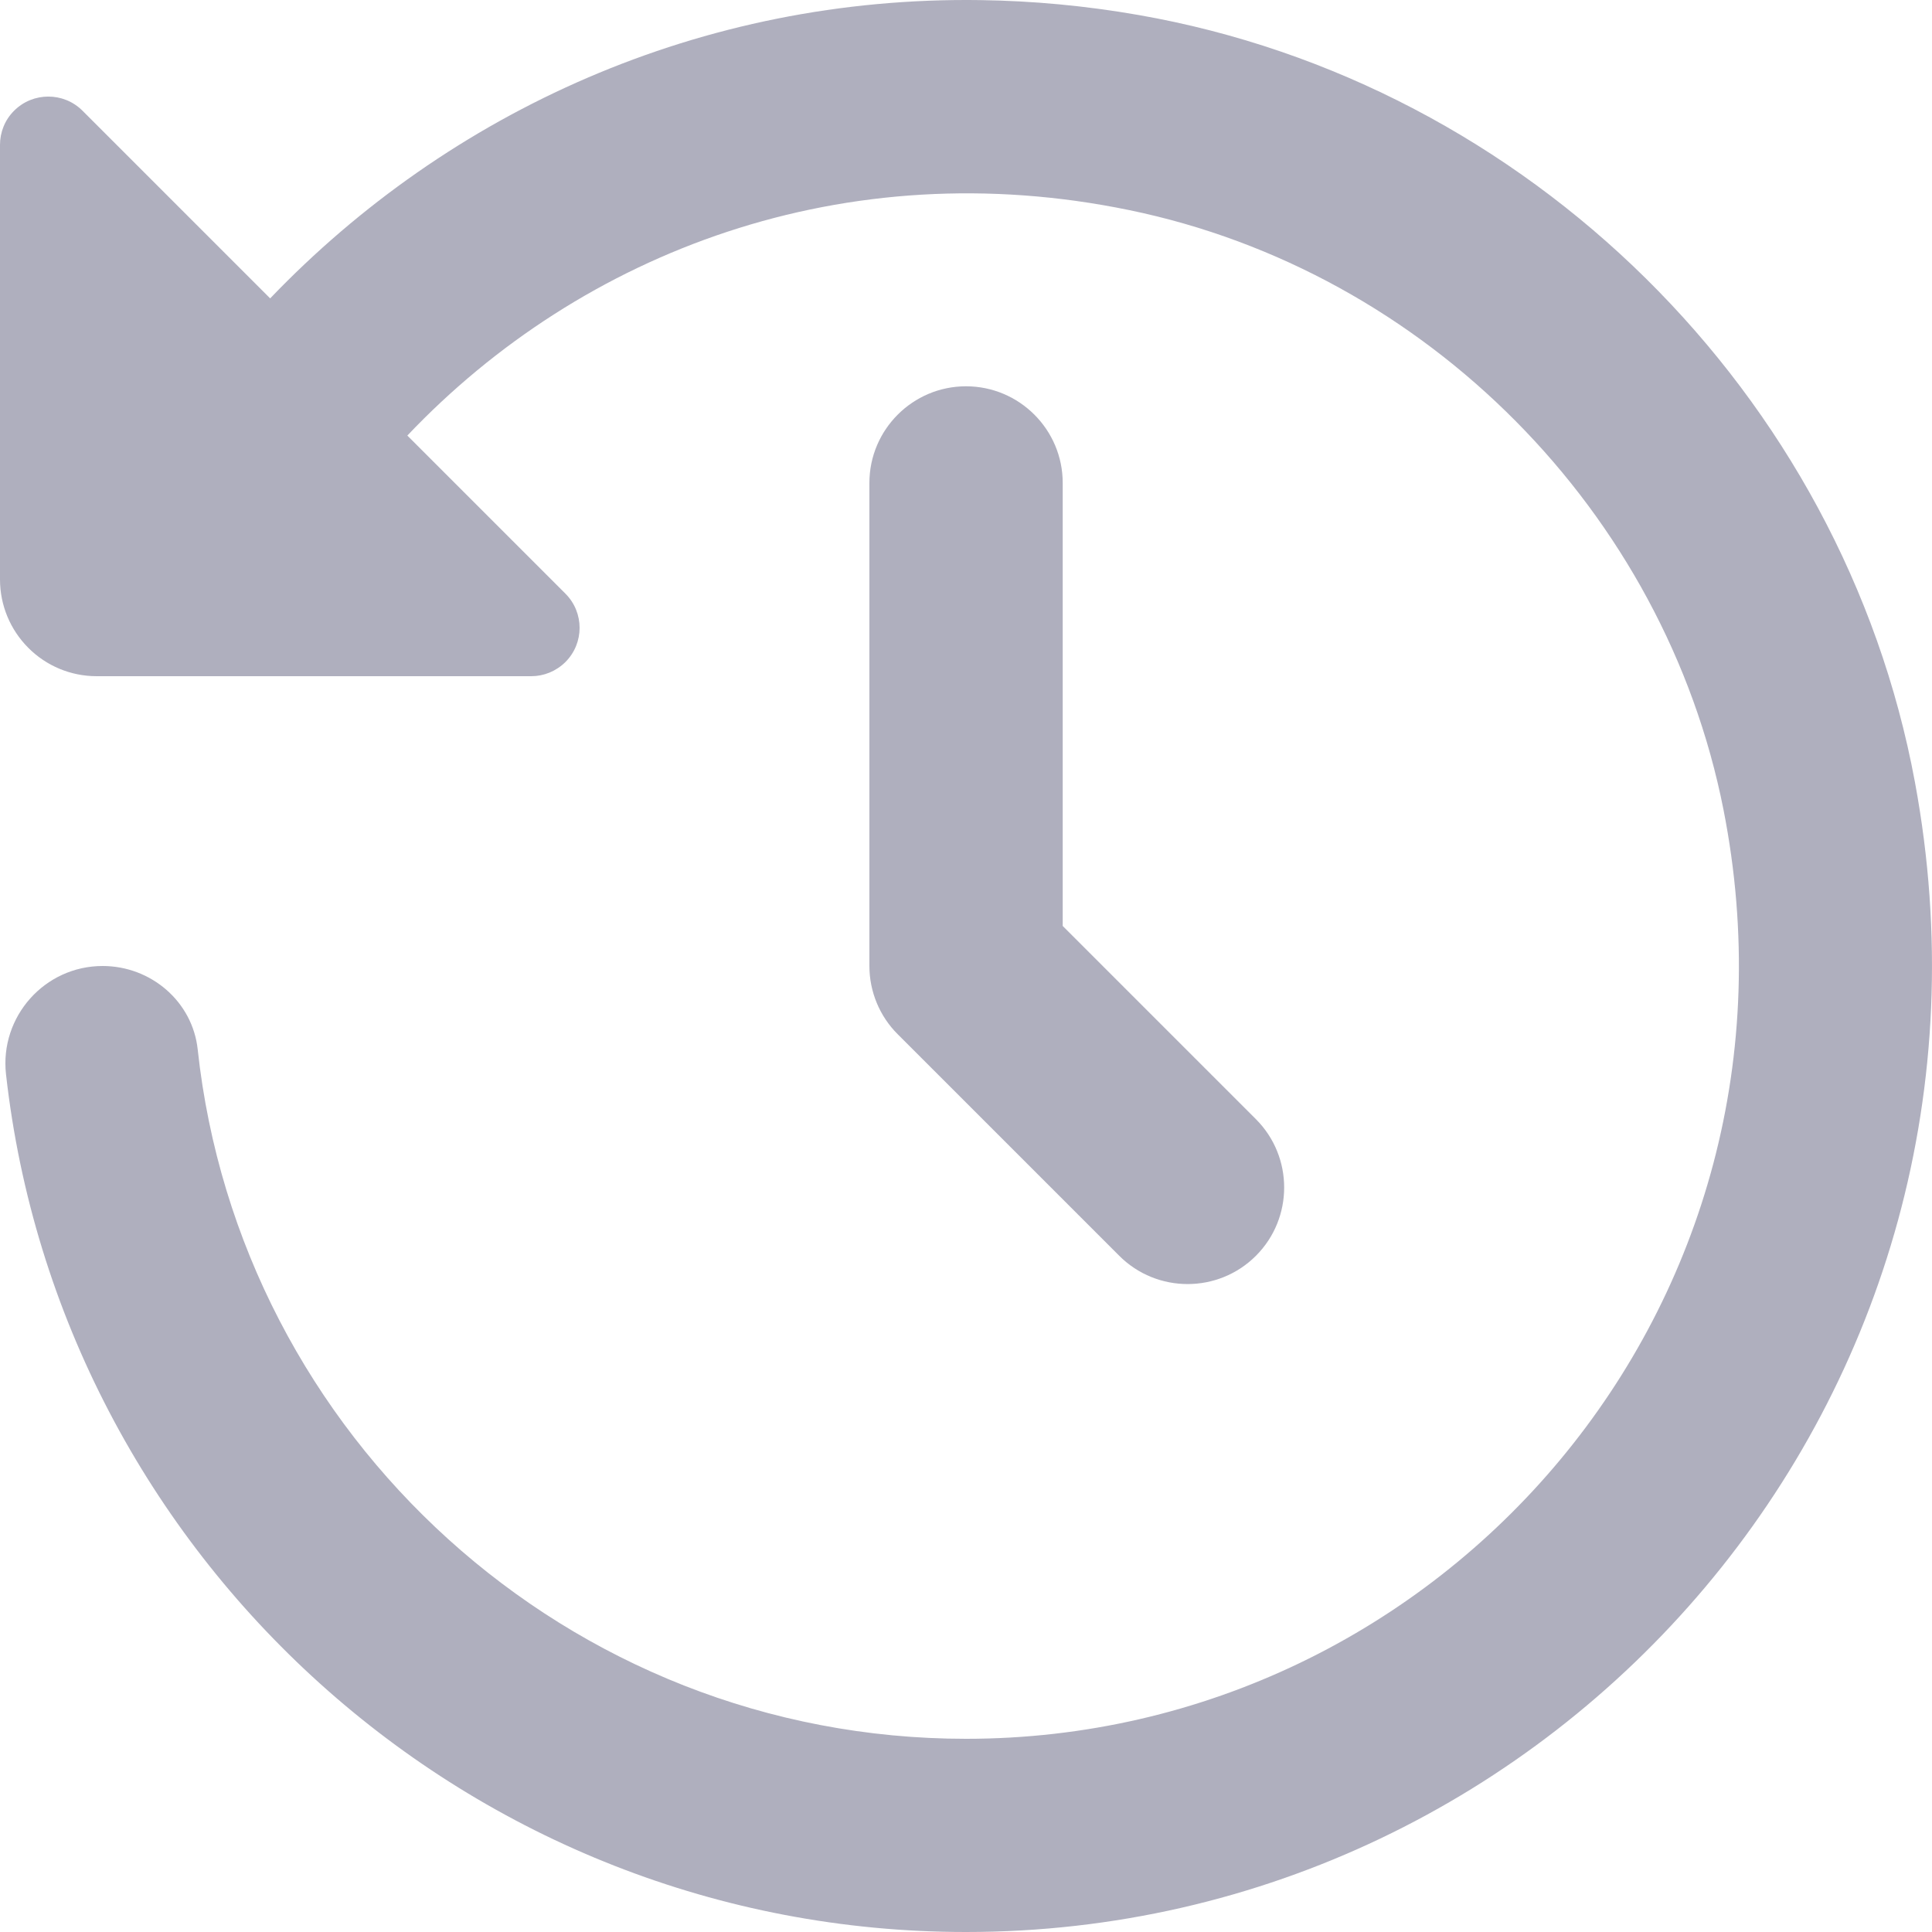
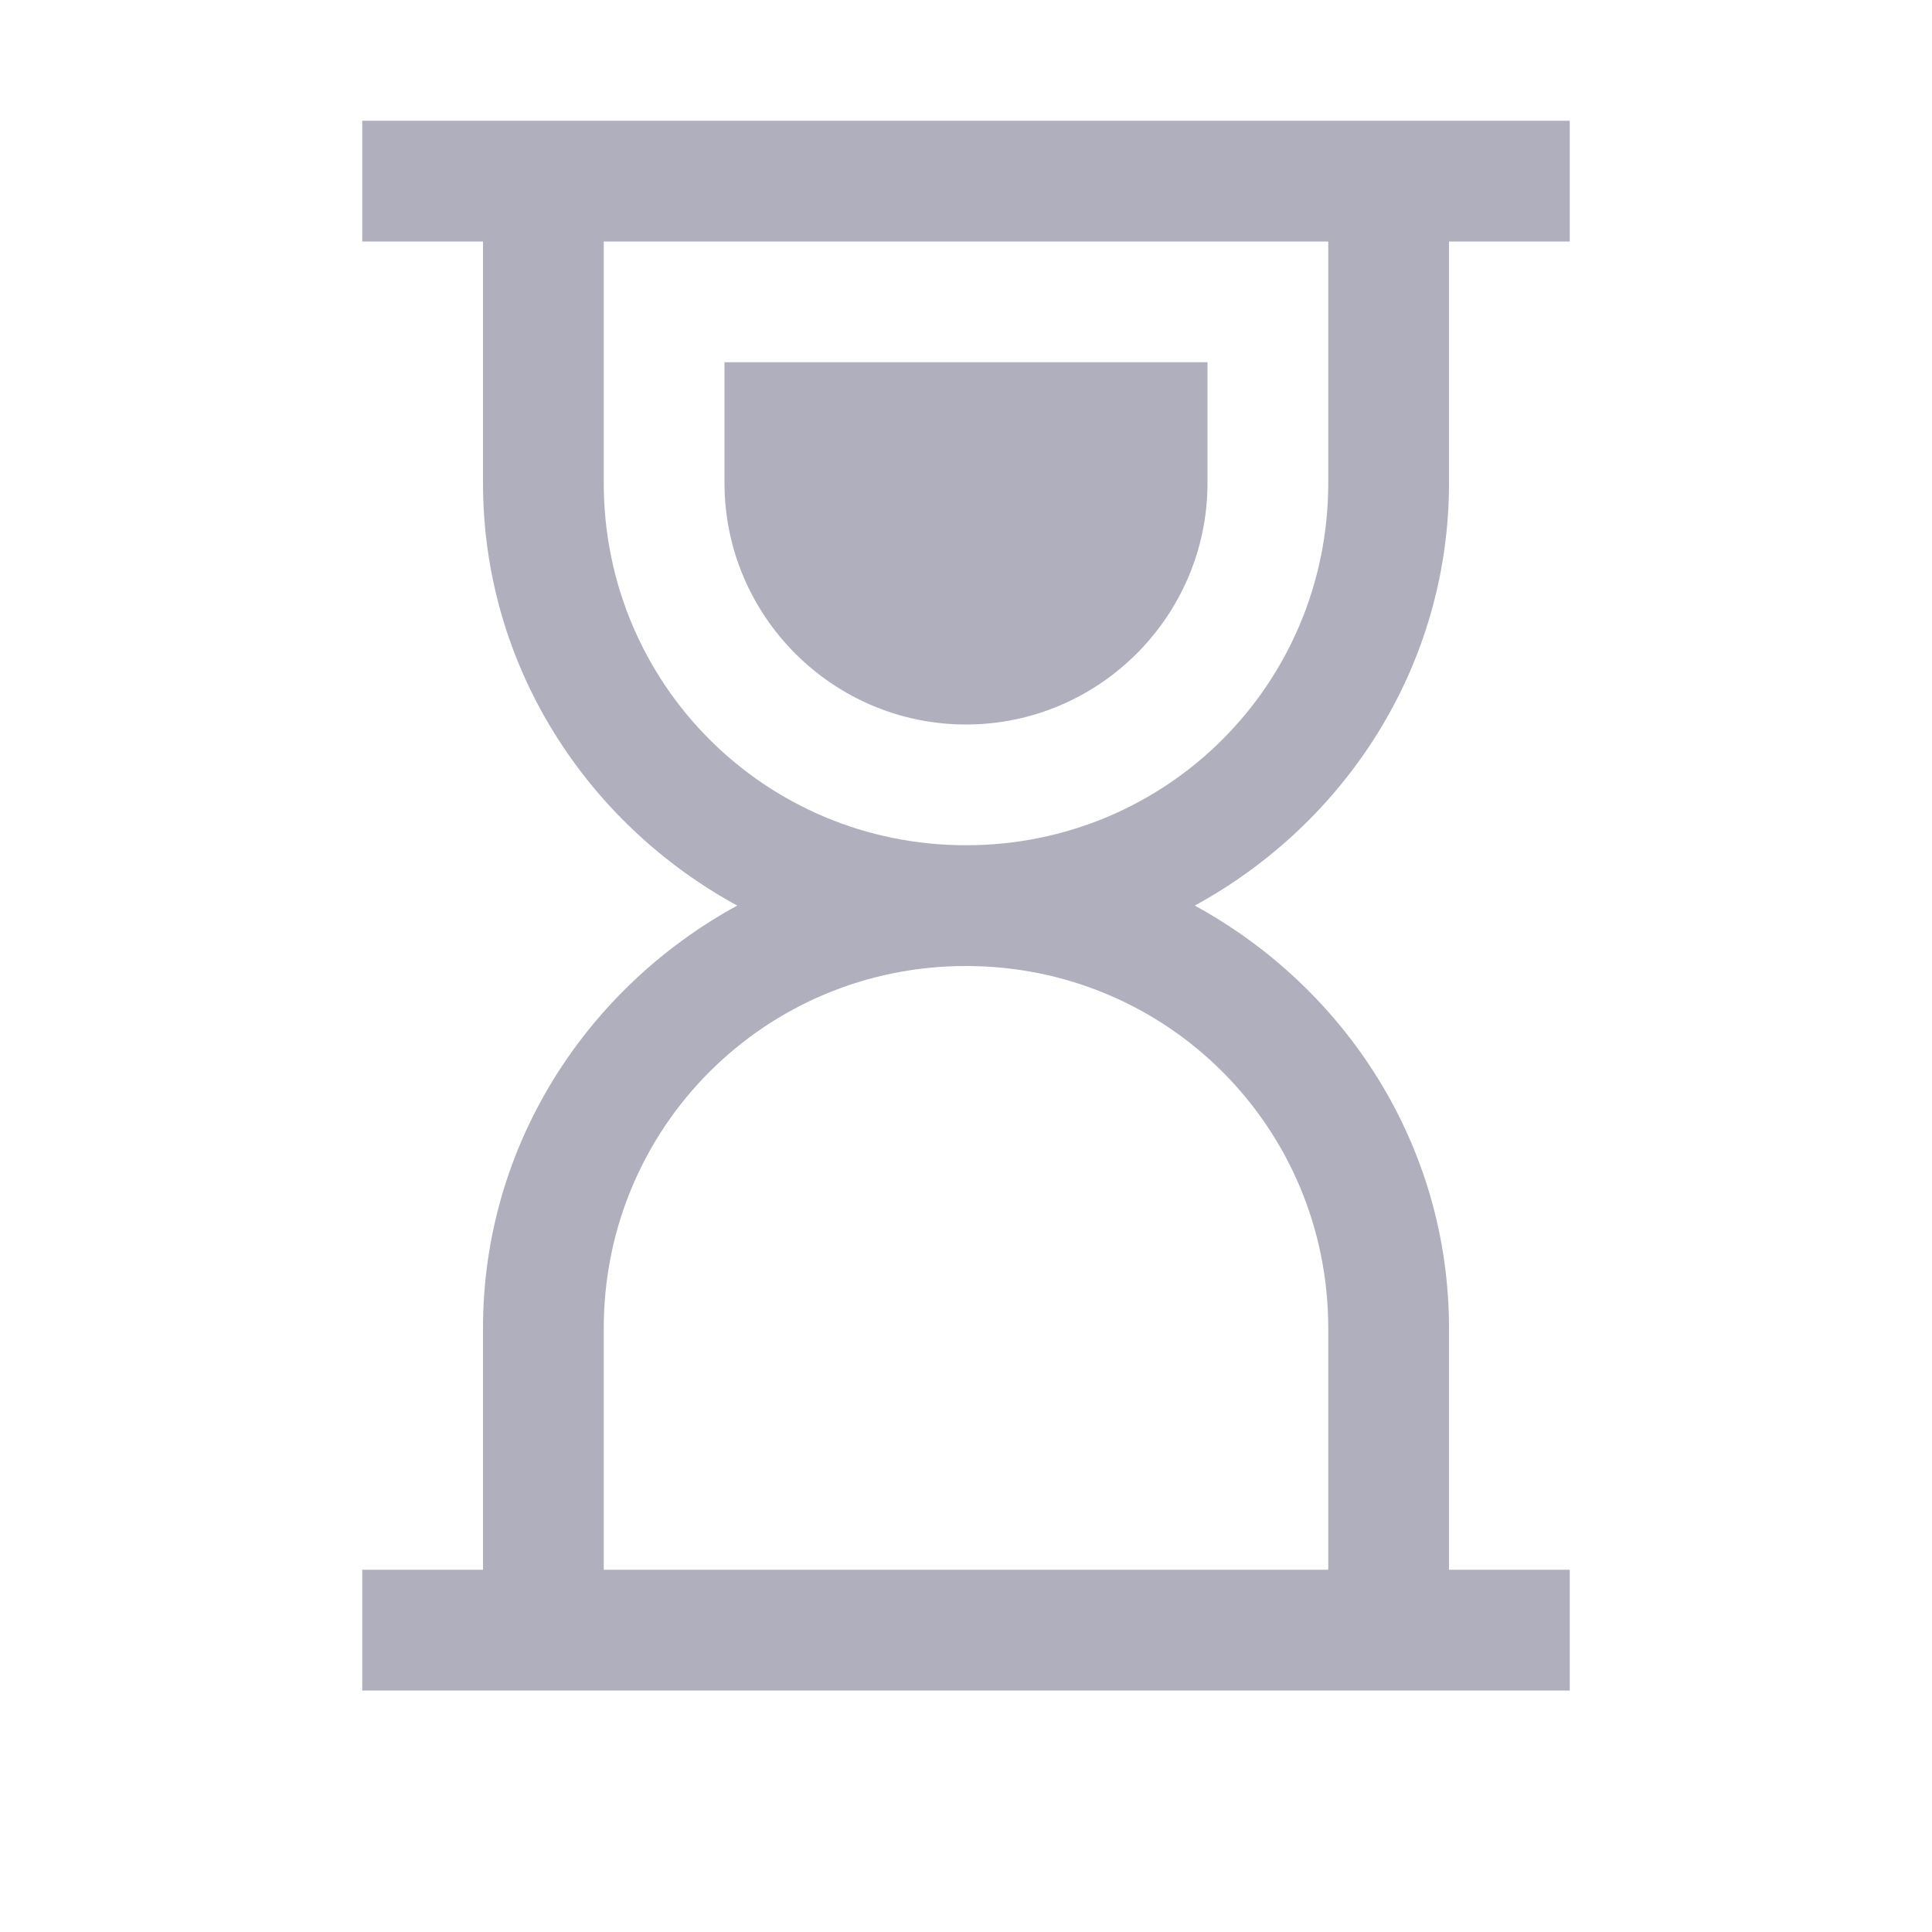
- <svg xmlns="http://www.w3.org/2000/svg" width="18" height="18" viewBox="0 0 18 18" fill="none">
-   <path d="M9.138 0.001C6.534 -0.038 4.184 1.04 2.517 2.78L0.768 1.031C0.593 0.856 0.307 0.856 0.132 1.031C0.044 1.118 0 1.234 0 1.349V5.399C0 5.638 0.095 5.867 0.264 6.036C0.432 6.205 0.661 6.3 0.9 6.3H4.95C5.065 6.3 5.18 6.255 5.268 6.168C5.444 5.992 5.444 5.707 5.268 5.531L3.795 4.058C5.426 2.34 7.877 1.411 10.523 1.958C13.29 2.529 15.509 4.769 16.057 7.542C16.966 12.149 13.448 16.2 9 16.2C5.293 16.2 2.232 13.383 1.842 9.778C1.794 9.331 1.406 9 0.956 9C0.416 9 -0.004 9.472 0.056 10.009C0.559 14.498 4.38 18 9 18C14.523 18 18.9 12.999 17.841 7.287C17.17 3.667 14.236 0.774 10.609 0.14C10.112 0.053 9.62 0.008 9.138 0.001ZM9 3.599C8.504 3.599 8.1 4.003 8.1 4.499V9C8.1 9.238 8.195 9.468 8.364 9.636L10.428 11.7C10.779 12.051 11.35 12.051 11.701 11.7C12.052 11.349 12.052 10.778 11.701 10.427L9.901 8.627V4.499C9.901 4.003 9.497 3.599 9 3.599Z" fill="#AFAFBE" />
+ <svg xmlns="http://www.w3.org/2000/svg" width="22" height="22" viewBox="0 0 22 22" fill="none">
+   <path d="M4.125 1.375V2.75H5.5V5.5C5.5 7.584 6.682 9.378 8.395 10.312C6.682 11.247 5.5 13.041 5.5 15.125V17.875H4.125V19.25H17.875V17.875H16.5V15.125C16.5 13.041 15.318 11.247 13.605 10.312C15.318 9.378 16.5 7.584 16.5 5.5V2.75H17.875V1.375L4.125 1.375ZM6.875 2.75L15.125 2.75V5.5C15.125 7.788 13.288 9.625 11 9.625C8.712 9.625 6.875 7.788 6.875 5.5V2.75ZM8.25 4.125V5.5C8.25 7.015 9.485 8.25 11 8.25C12.515 8.25 13.75 7.015 13.75 5.5V4.125H8.25ZM11 11C13.288 11 15.125 12.837 15.125 15.125L15.125 17.875H6.875V15.125C6.875 12.837 8.712 11 11 11Z" fill="#AFAFBE" />
</svg>
